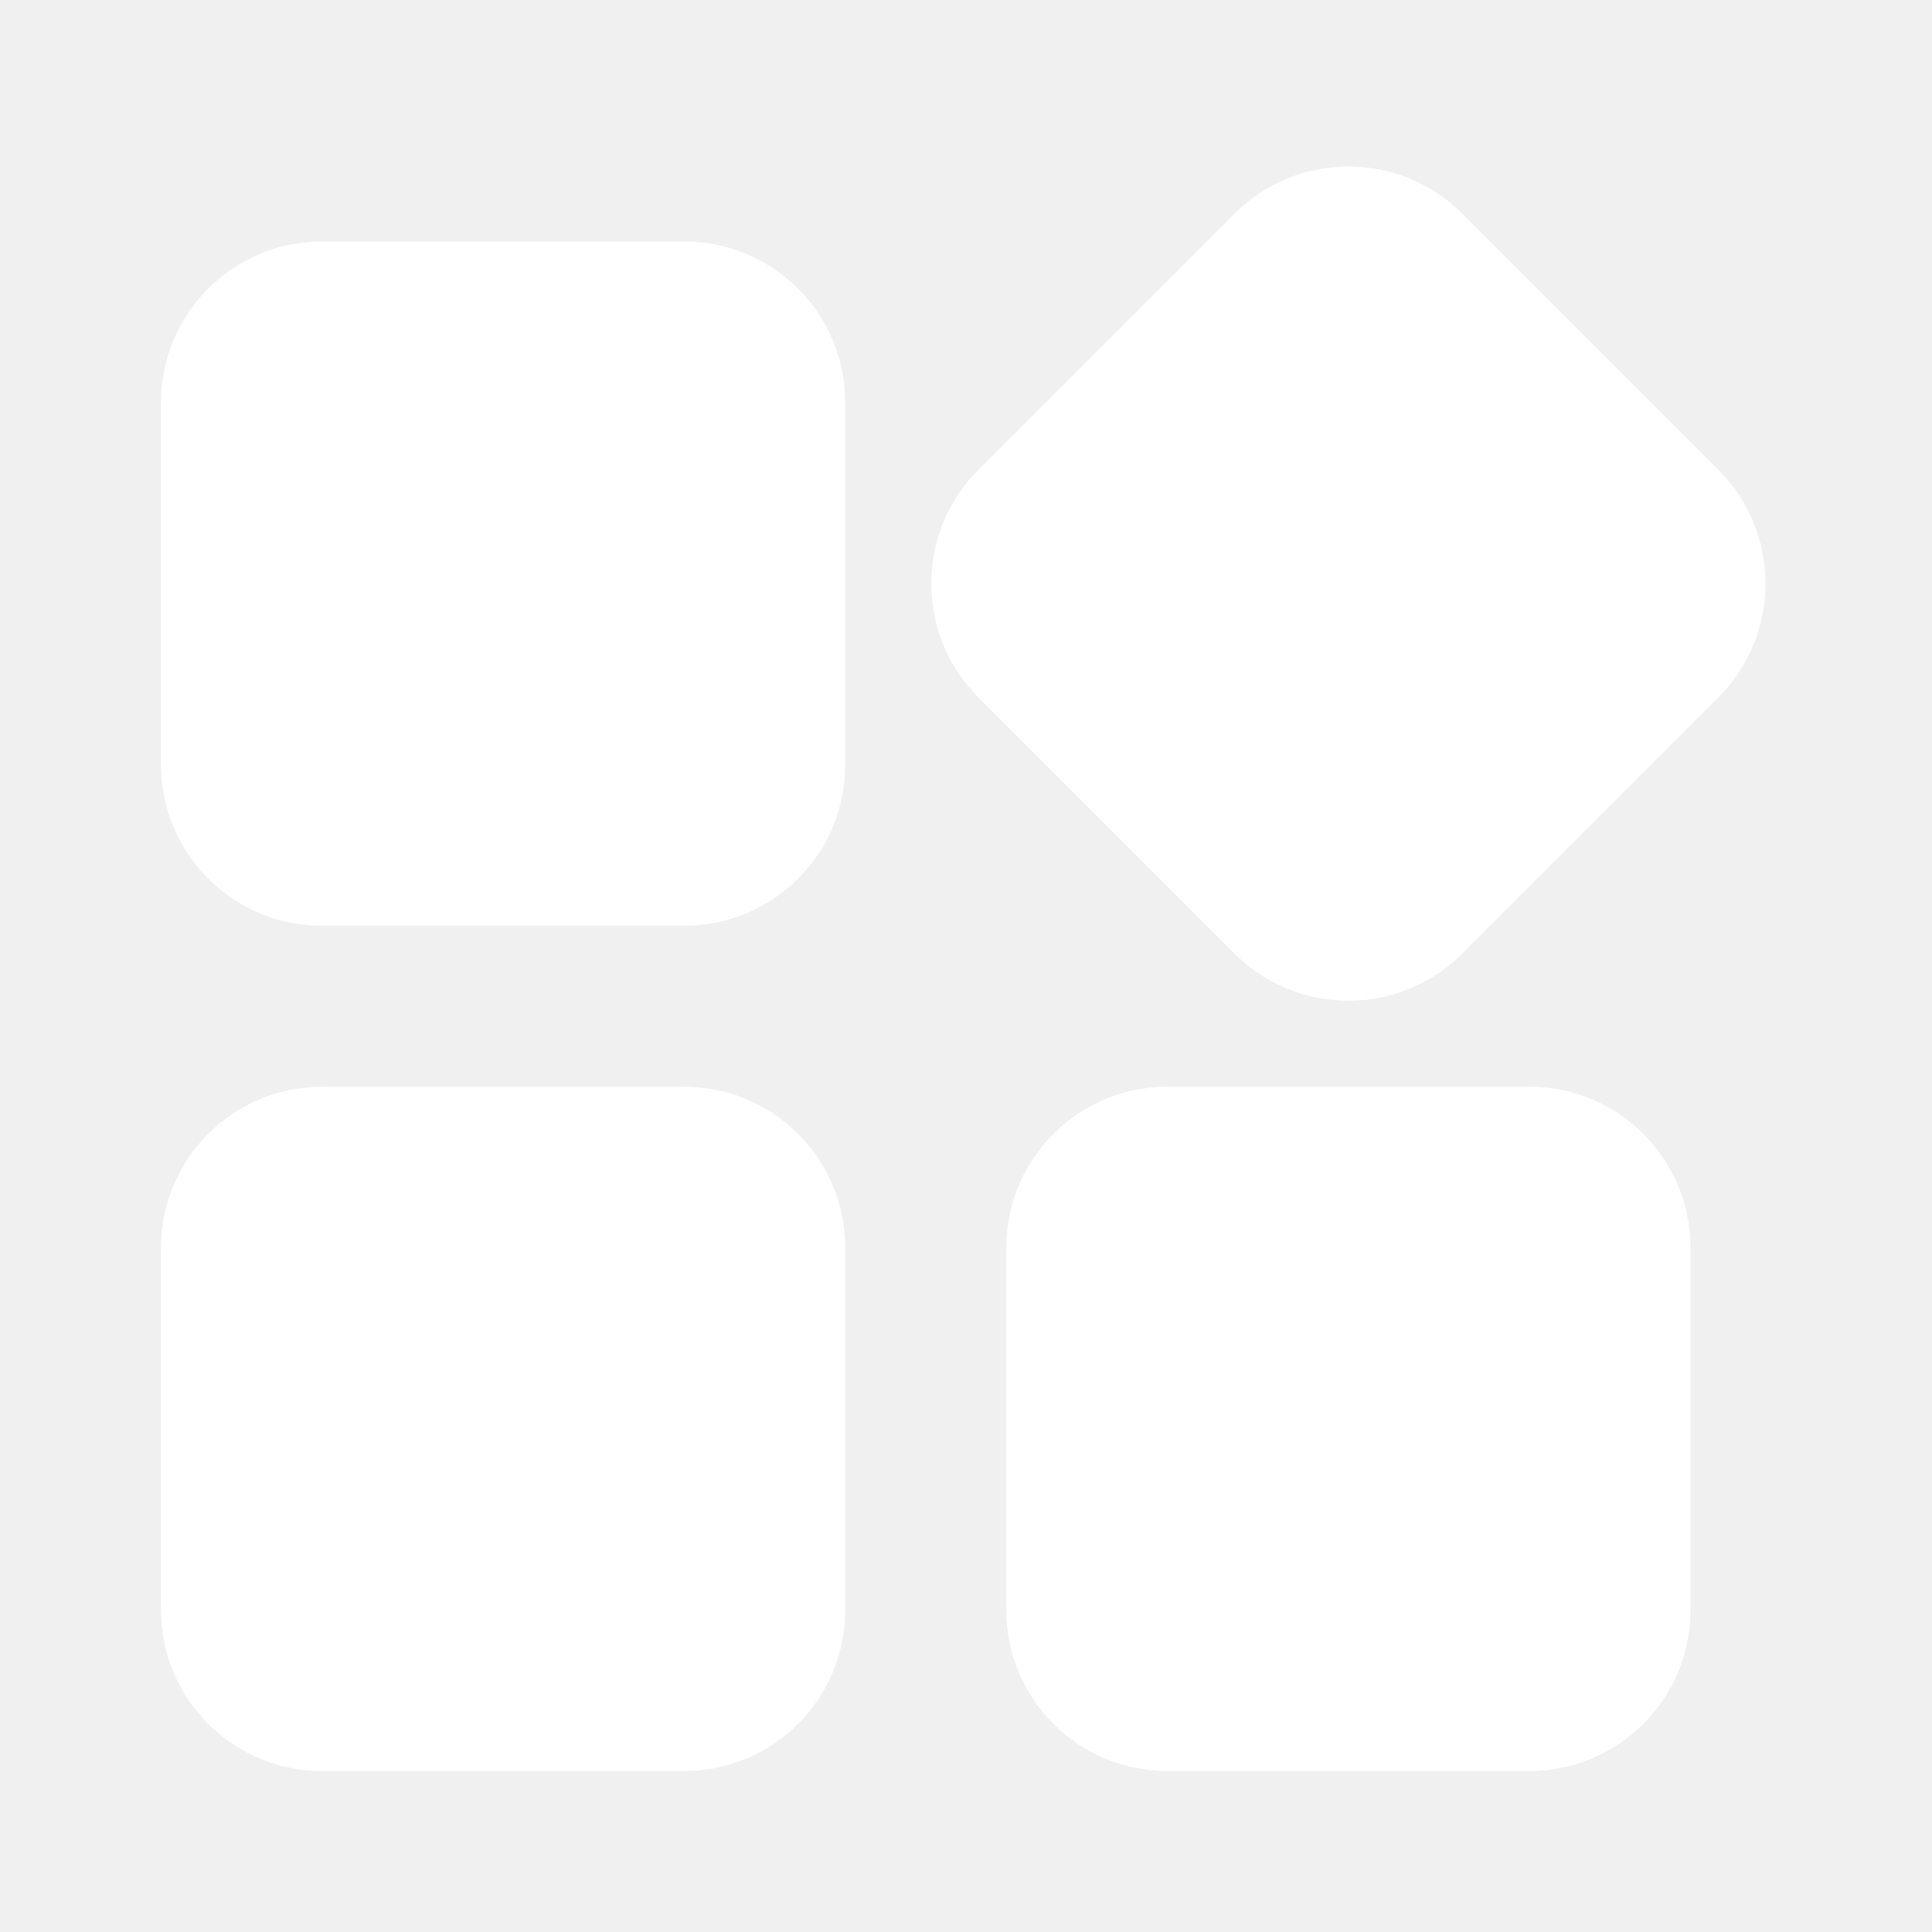
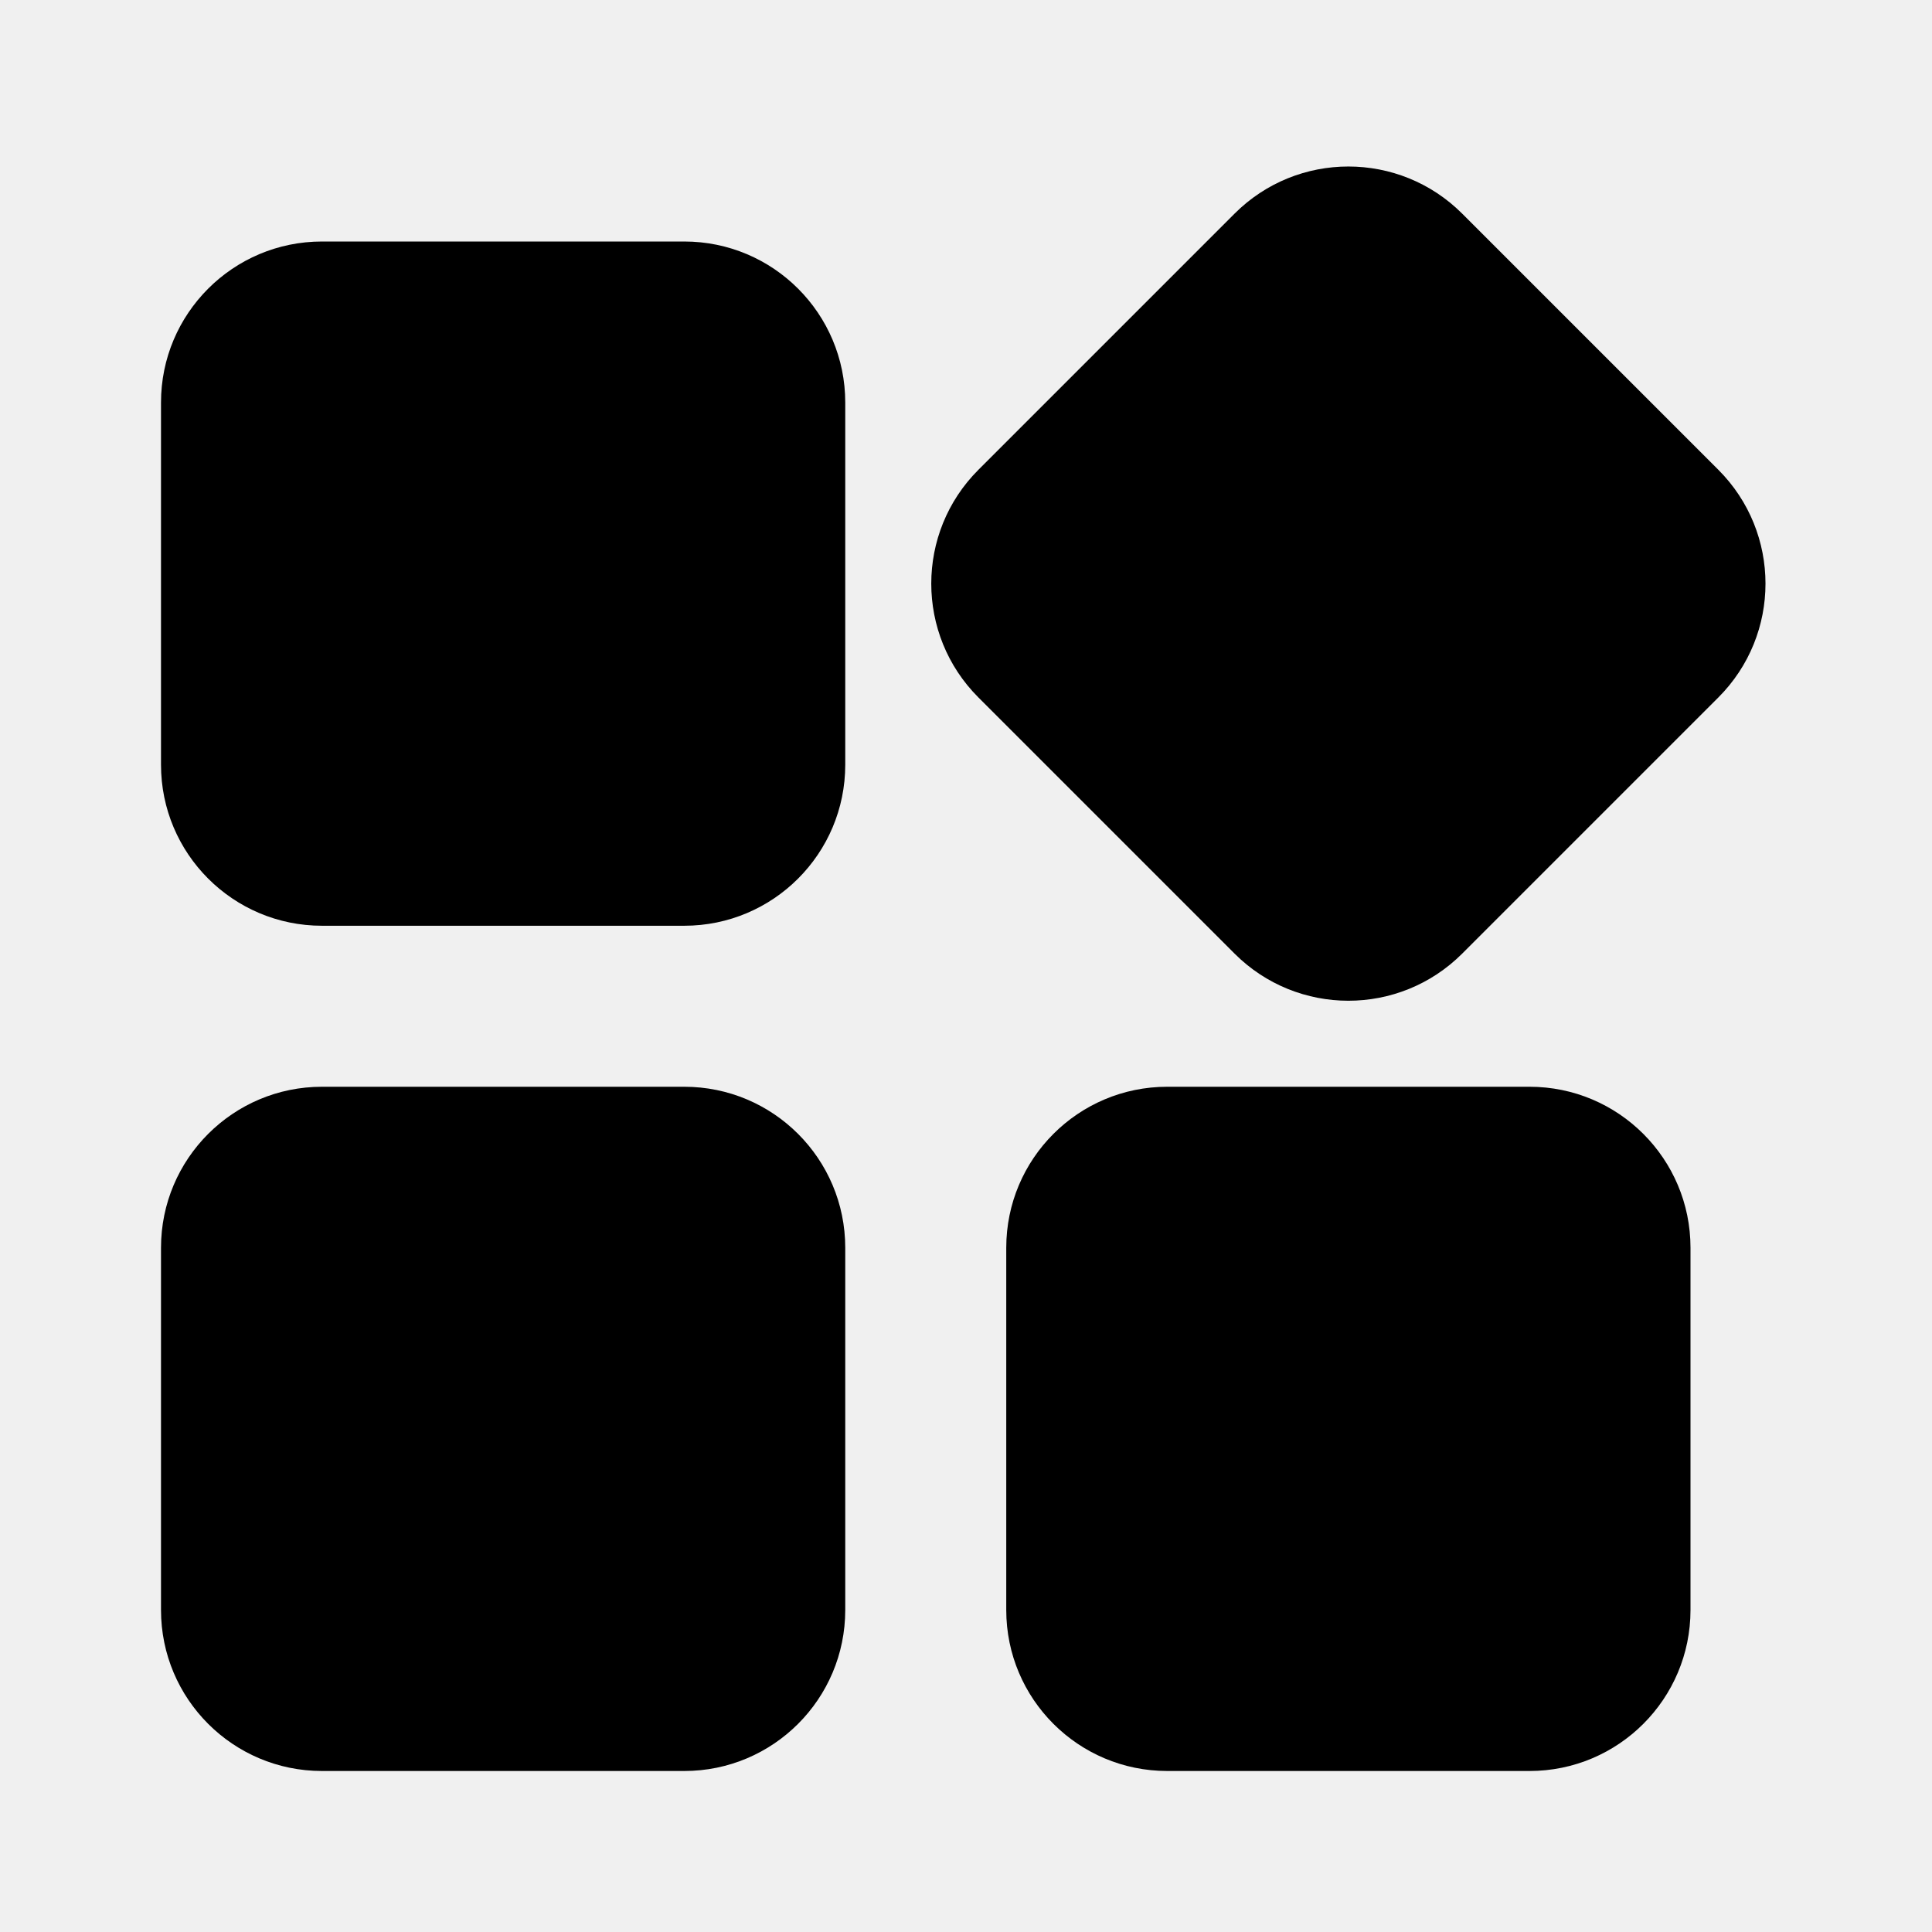
- <svg xmlns="http://www.w3.org/2000/svg" t="1778388810434" class="icon" viewBox="0 0 1024 1024" version="1.1" p-id="5589" width="200" height="200">
-   <path d="M910.763 369.664l-135.765 135.765a85.333 85.333 0 0 1-120.661 0l-135.765-135.765a85.333 85.333 0 0 1 0-120.661l135.765-135.765a85.333 85.333 0 0 1 120.661 0l135.765 135.765a85.333 85.333 0 0 1 0 120.661zM362.667 938.667H170.667a85.333 85.333 0 0 1-85.333-85.333v-192a85.333 85.333 0 0 1 85.333-85.333h192a85.333 85.333 0 0 1 85.333 85.333v192a85.333 85.333 0 0 1-85.333 85.333z m0-448H170.667a85.333 85.333 0 0 1-85.333-85.333v-192a85.333 85.333 0 0 1 85.333-85.333h192a85.333 85.333 0 0 1 85.333 85.333v192a85.333 85.333 0 0 1-85.333 85.333z m256 85.333h192a85.333 85.333 0 0 1 85.333 85.333v192a85.333 85.333 0 0 1-85.333 85.333h-192a85.333 85.333 0 0 1-85.333-85.333v-192a85.333 85.333 0 0 1 85.333-85.333z" fill="#ffffff" p-id="5590" />
+ <svg xmlns="http://www.w3.org/2000/svg" viewBox="0 0 1024 1024" width="200" height="200">
+   <path d="M910.763 369.664l-135.765 135.765a85.333 85.333 0 0 1-120.661 0l-135.765-135.765a85.333 85.333 0 0 1 0-120.661l135.765-135.765a85.333 85.333 0 0 1 120.661 0l135.765 135.765a85.333 85.333 0 0 1 0 120.661zM362.667 938.667H170.667a85.333 85.333 0 0 1-85.333-85.333v-192a85.333 85.333 0 0 1 85.333-85.333h192a85.333 85.333 0 0 1 85.333 85.333v192a85.333 85.333 0 0 1-85.333 85.333z m0-448H170.667a85.333 85.333 0 0 1-85.333-85.333v-192a85.333 85.333 0 0 1 85.333-85.333h192a85.333 85.333 0 0 1 85.333 85.333v192a85.333 85.333 0 0 1-85.333 85.333z m256 85.333h192a85.333 85.333 0 0 1 85.333 85.333v192a85.333 85.333 0 0 1-85.333 85.333h-192a85.333 85.333 0 0 1-85.333-85.333v-192a85.333 85.333 0 0 1 85.333-85.333z" fill="currentColor" />
</svg>
